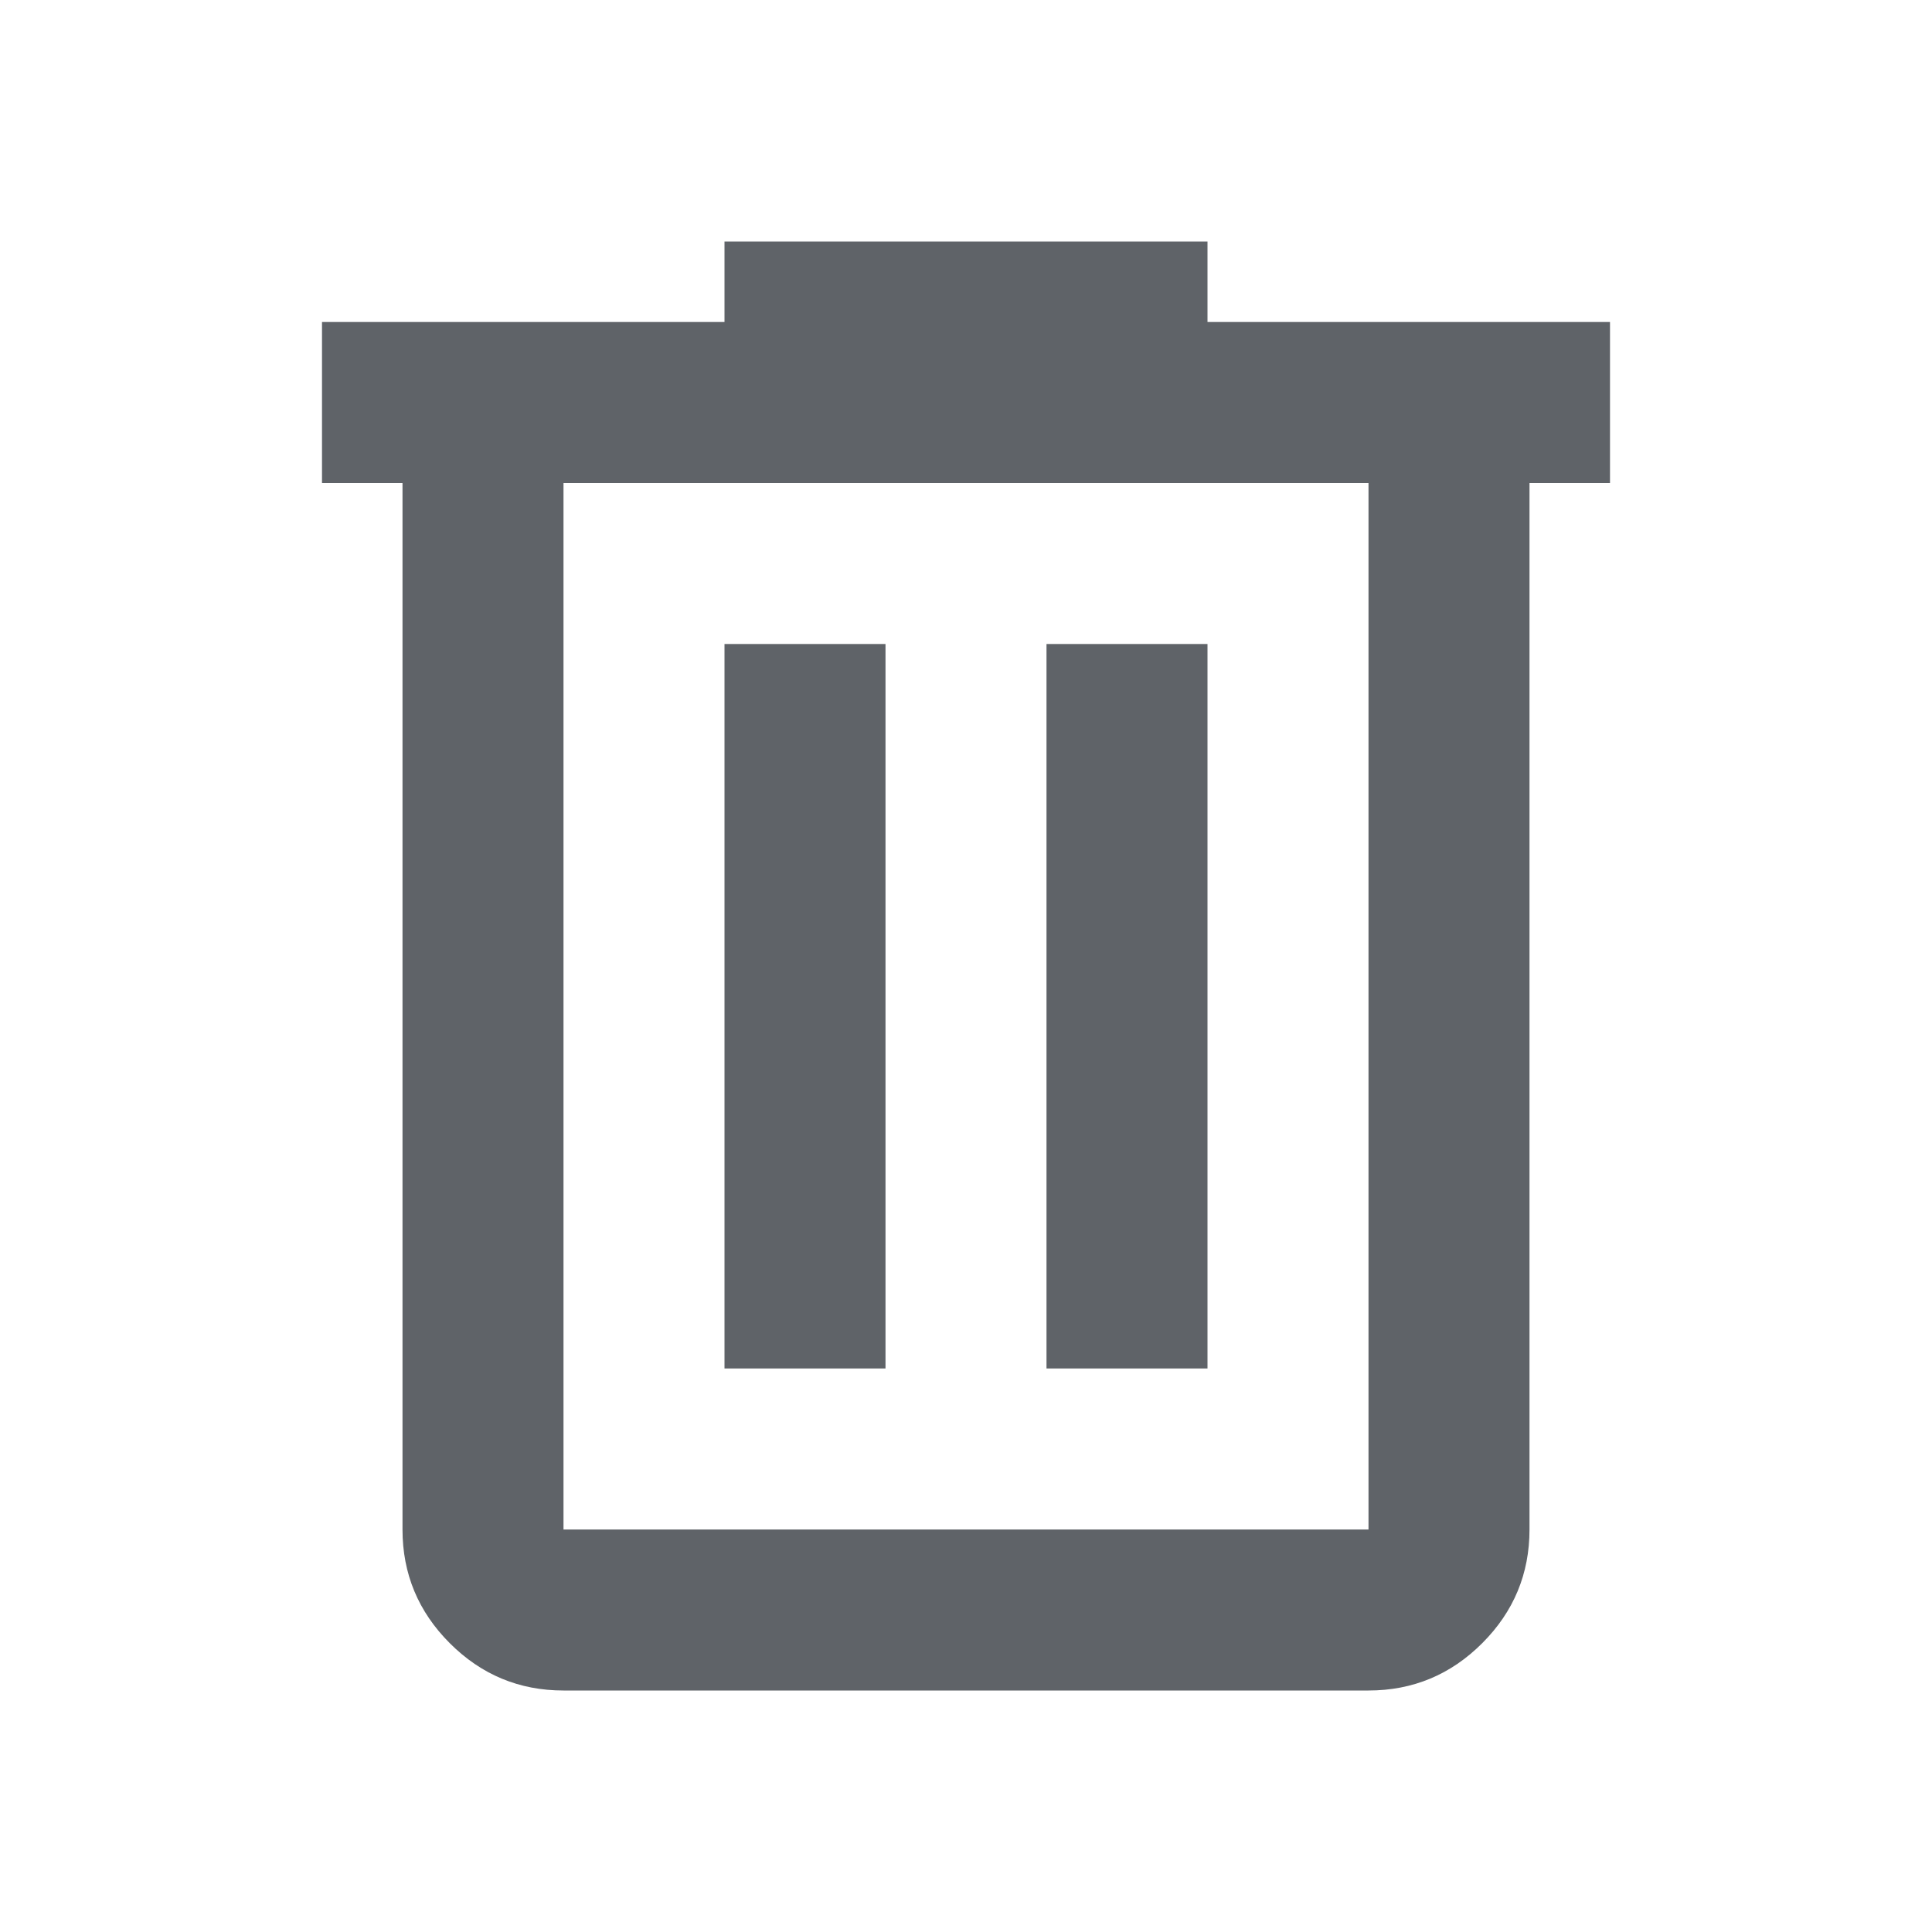
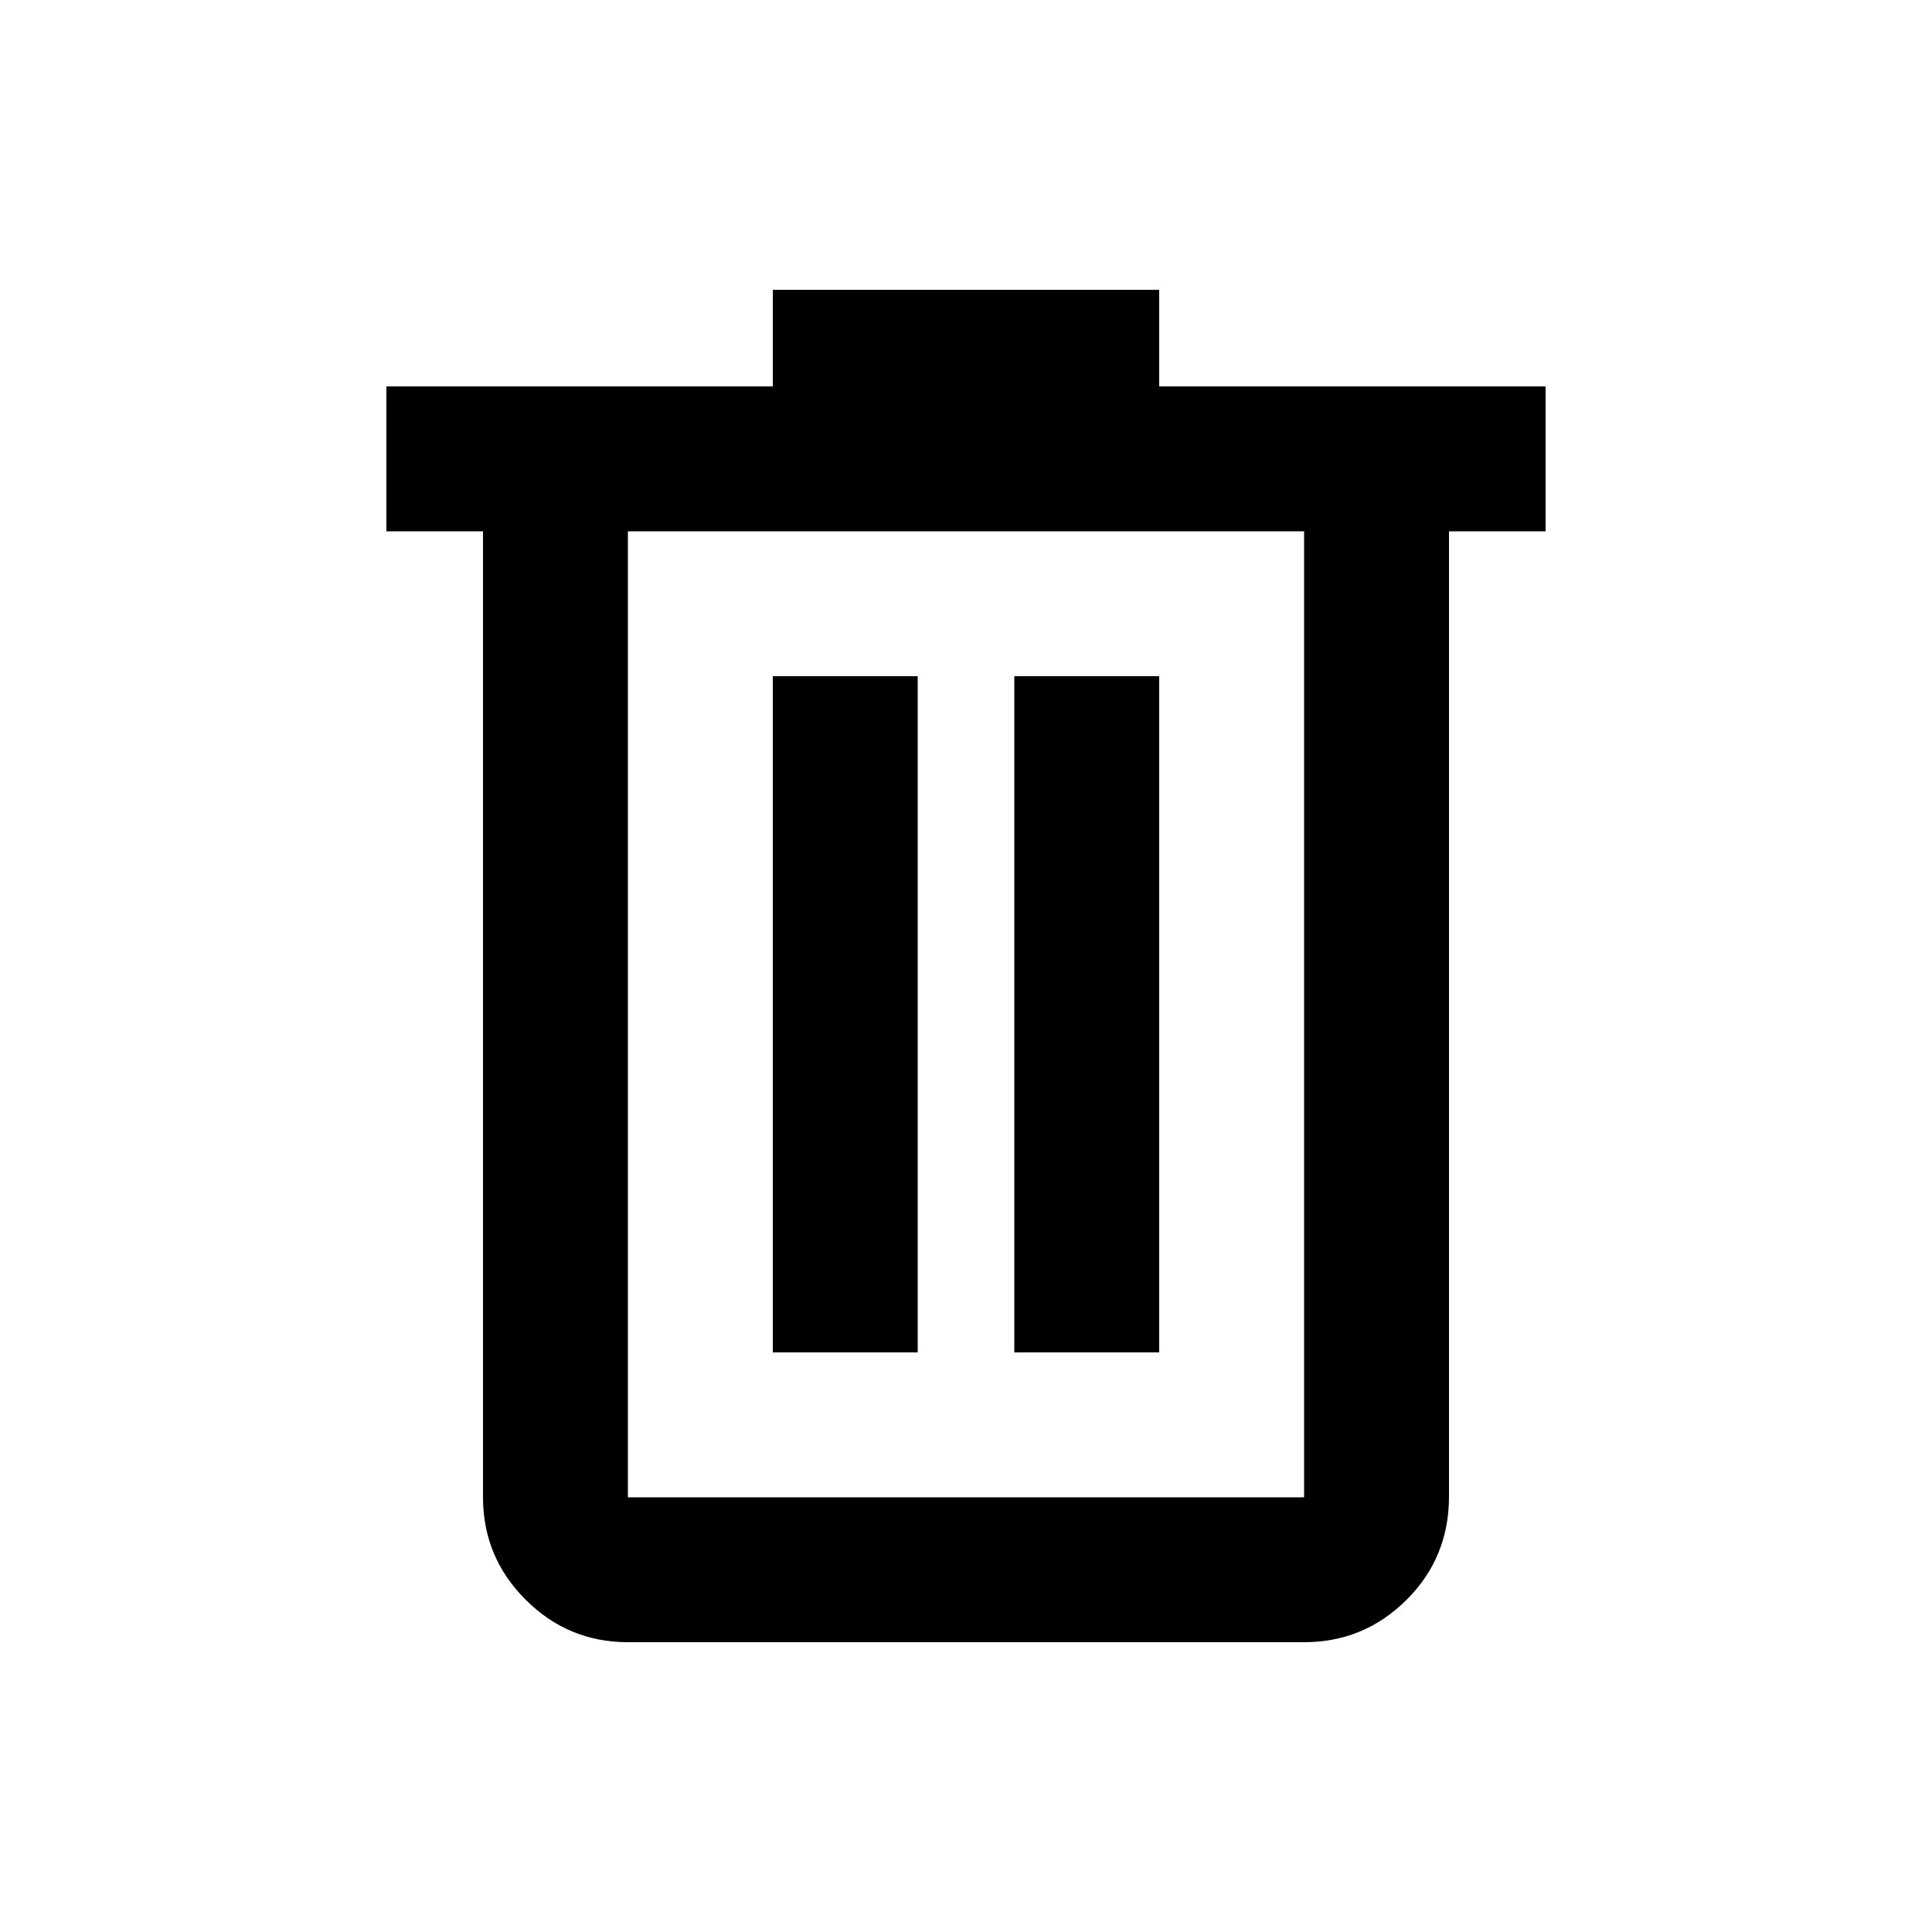
- <svg xmlns="http://www.w3.org/2000/svg" height="24px" viewBox="0 -960 960 960" width="24px" fill="#5f6368">
-   <path d="M280-120q-33 0-56.5-23.5T200-200v-520h-40v-80h200v-40h240v40h200v80h-40v520q0 33-23.5 56.5T680-120H280Zm400-600H280v520h400v-520ZM360-280h80v-360h-80v360Zm160 0h80v-360h-80v360ZM280-720v520-520Z" />
+ <svg xmlns="http://www.w3.org/2000/svg" height="20px" viewBox="0 -960 960 960" width="20px" fill="#000000">
+   <path d="M312-144q-29.7 0-50.85-21.15Q240-186.3 240-216v-480h-48v-72h192v-48h192v48h192v72h-48v479.57Q720-186 698.85-165T648-144H312Zm336-552H312v480h336v-480ZM384-288h72v-336h-72v336Zm120 0h72v-336h-72v336ZM312-696v480-480Z" />
</svg>
